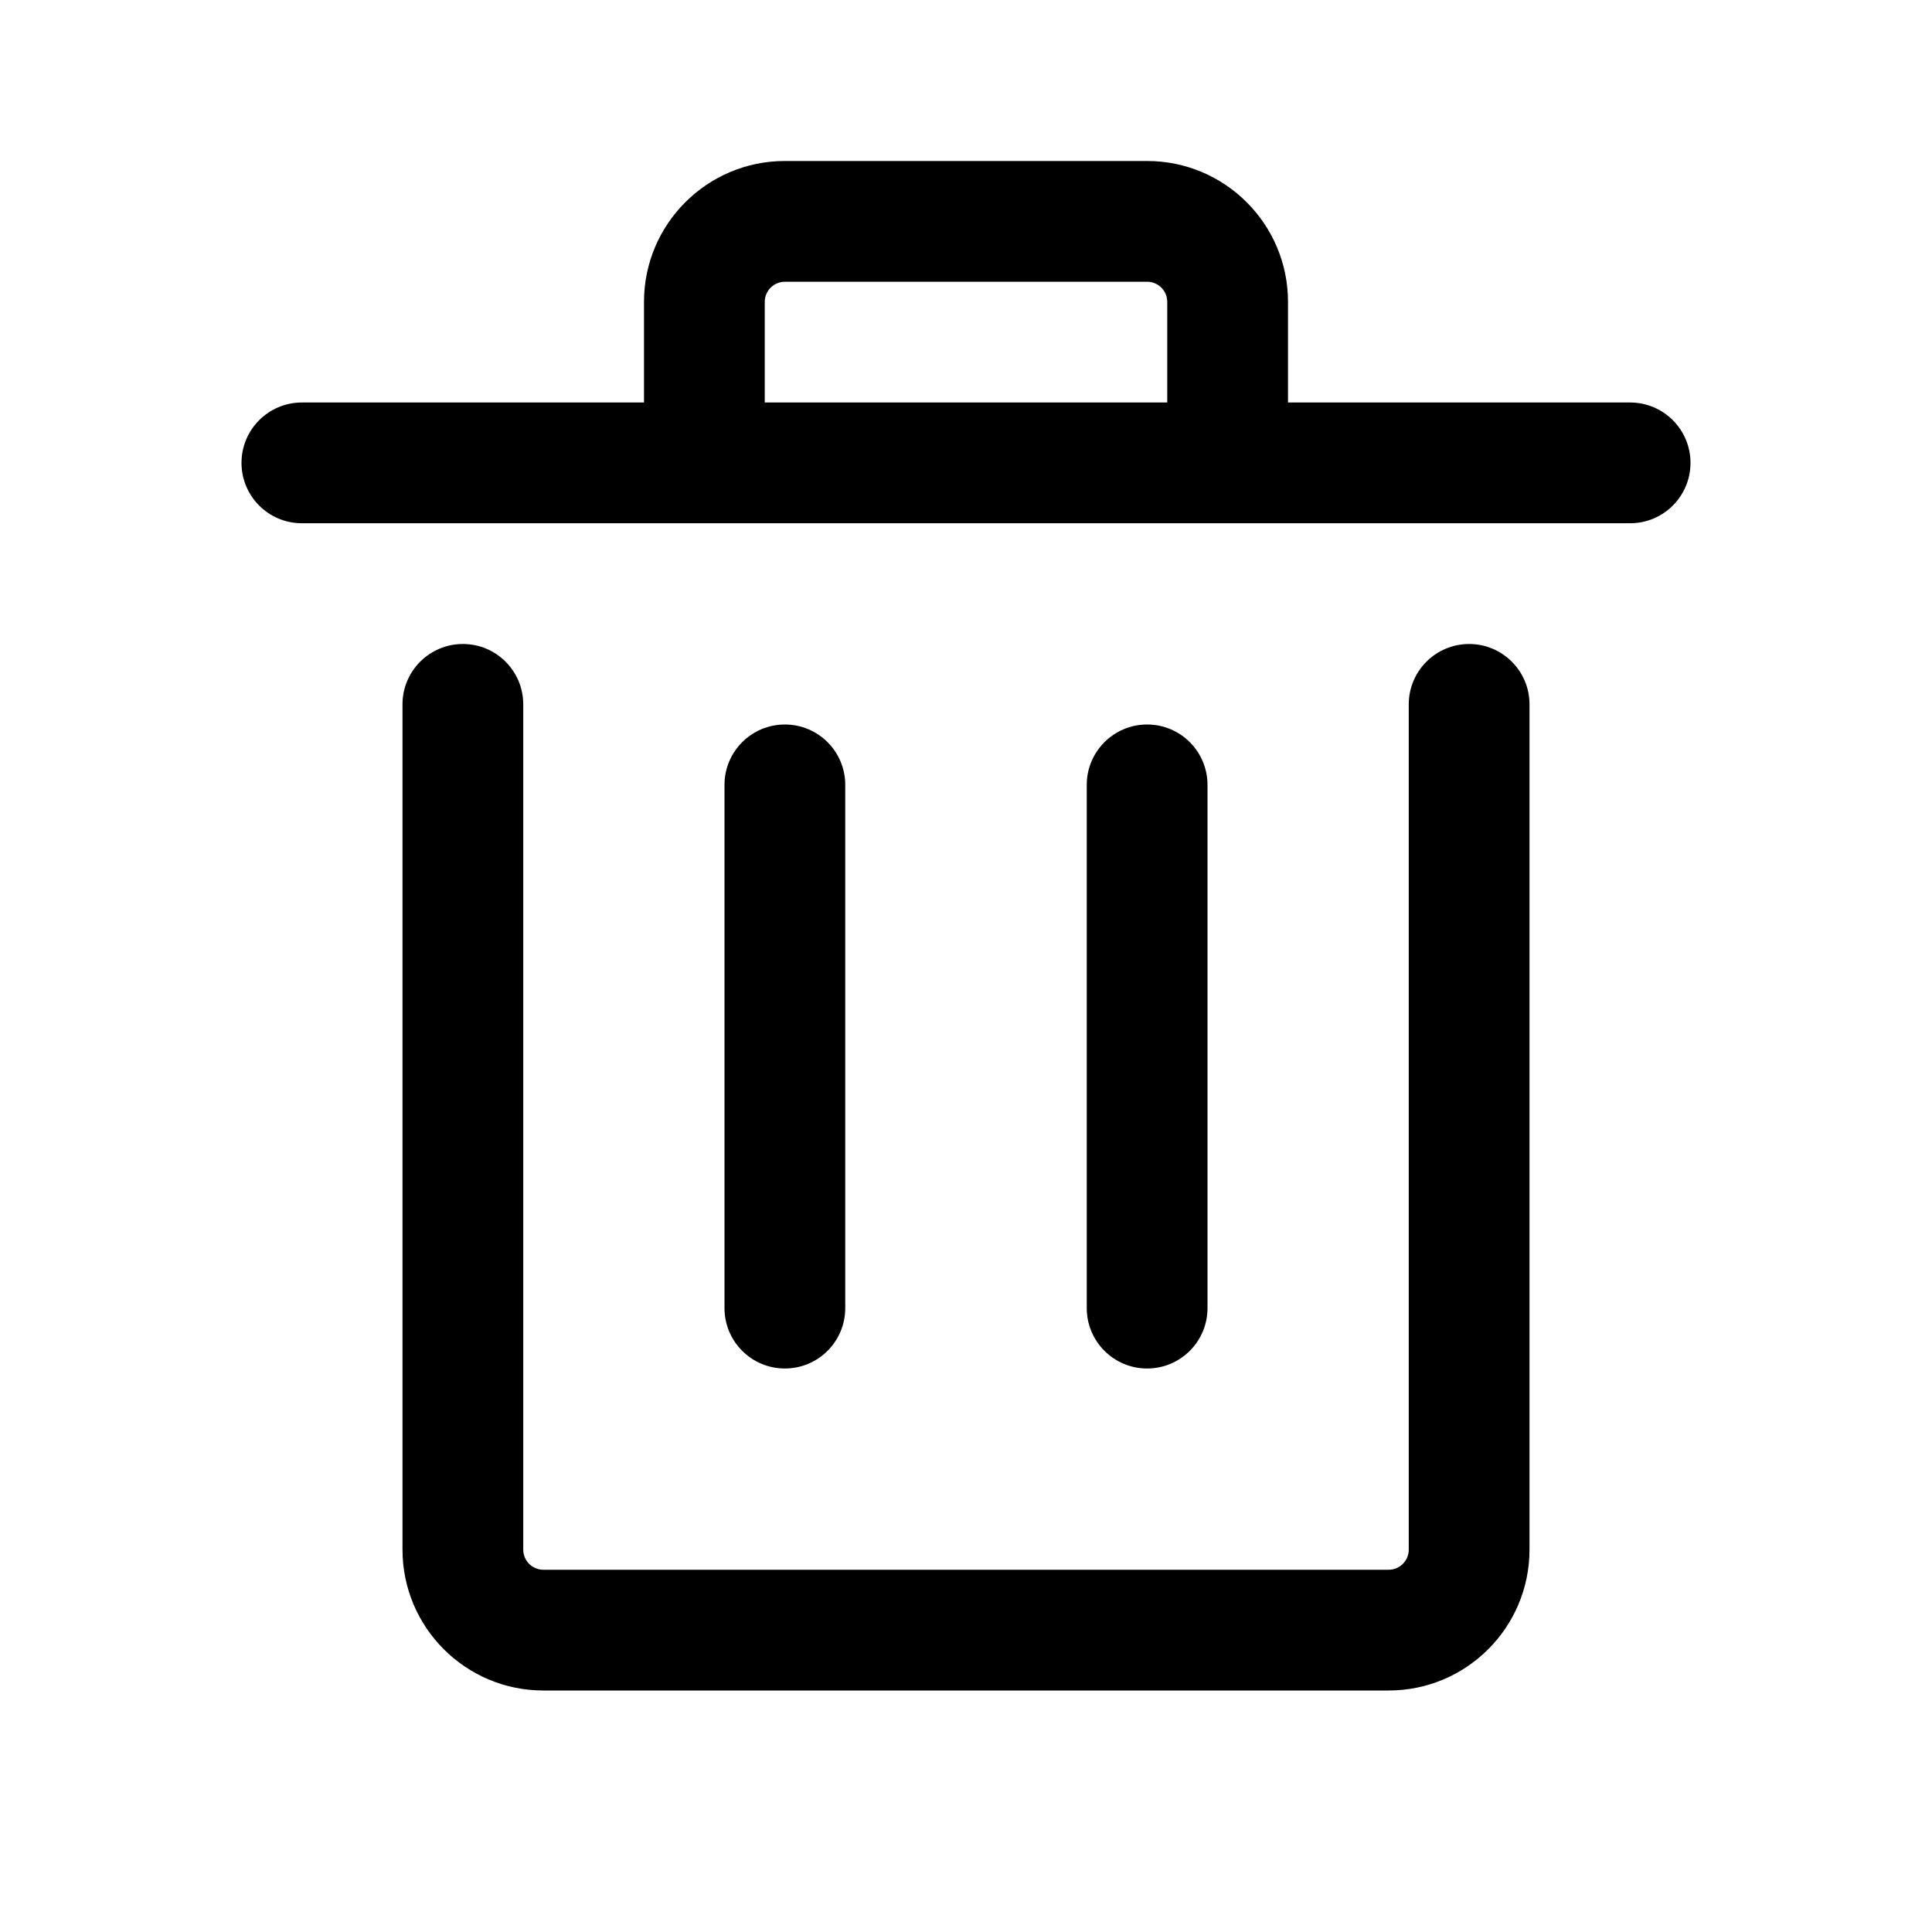
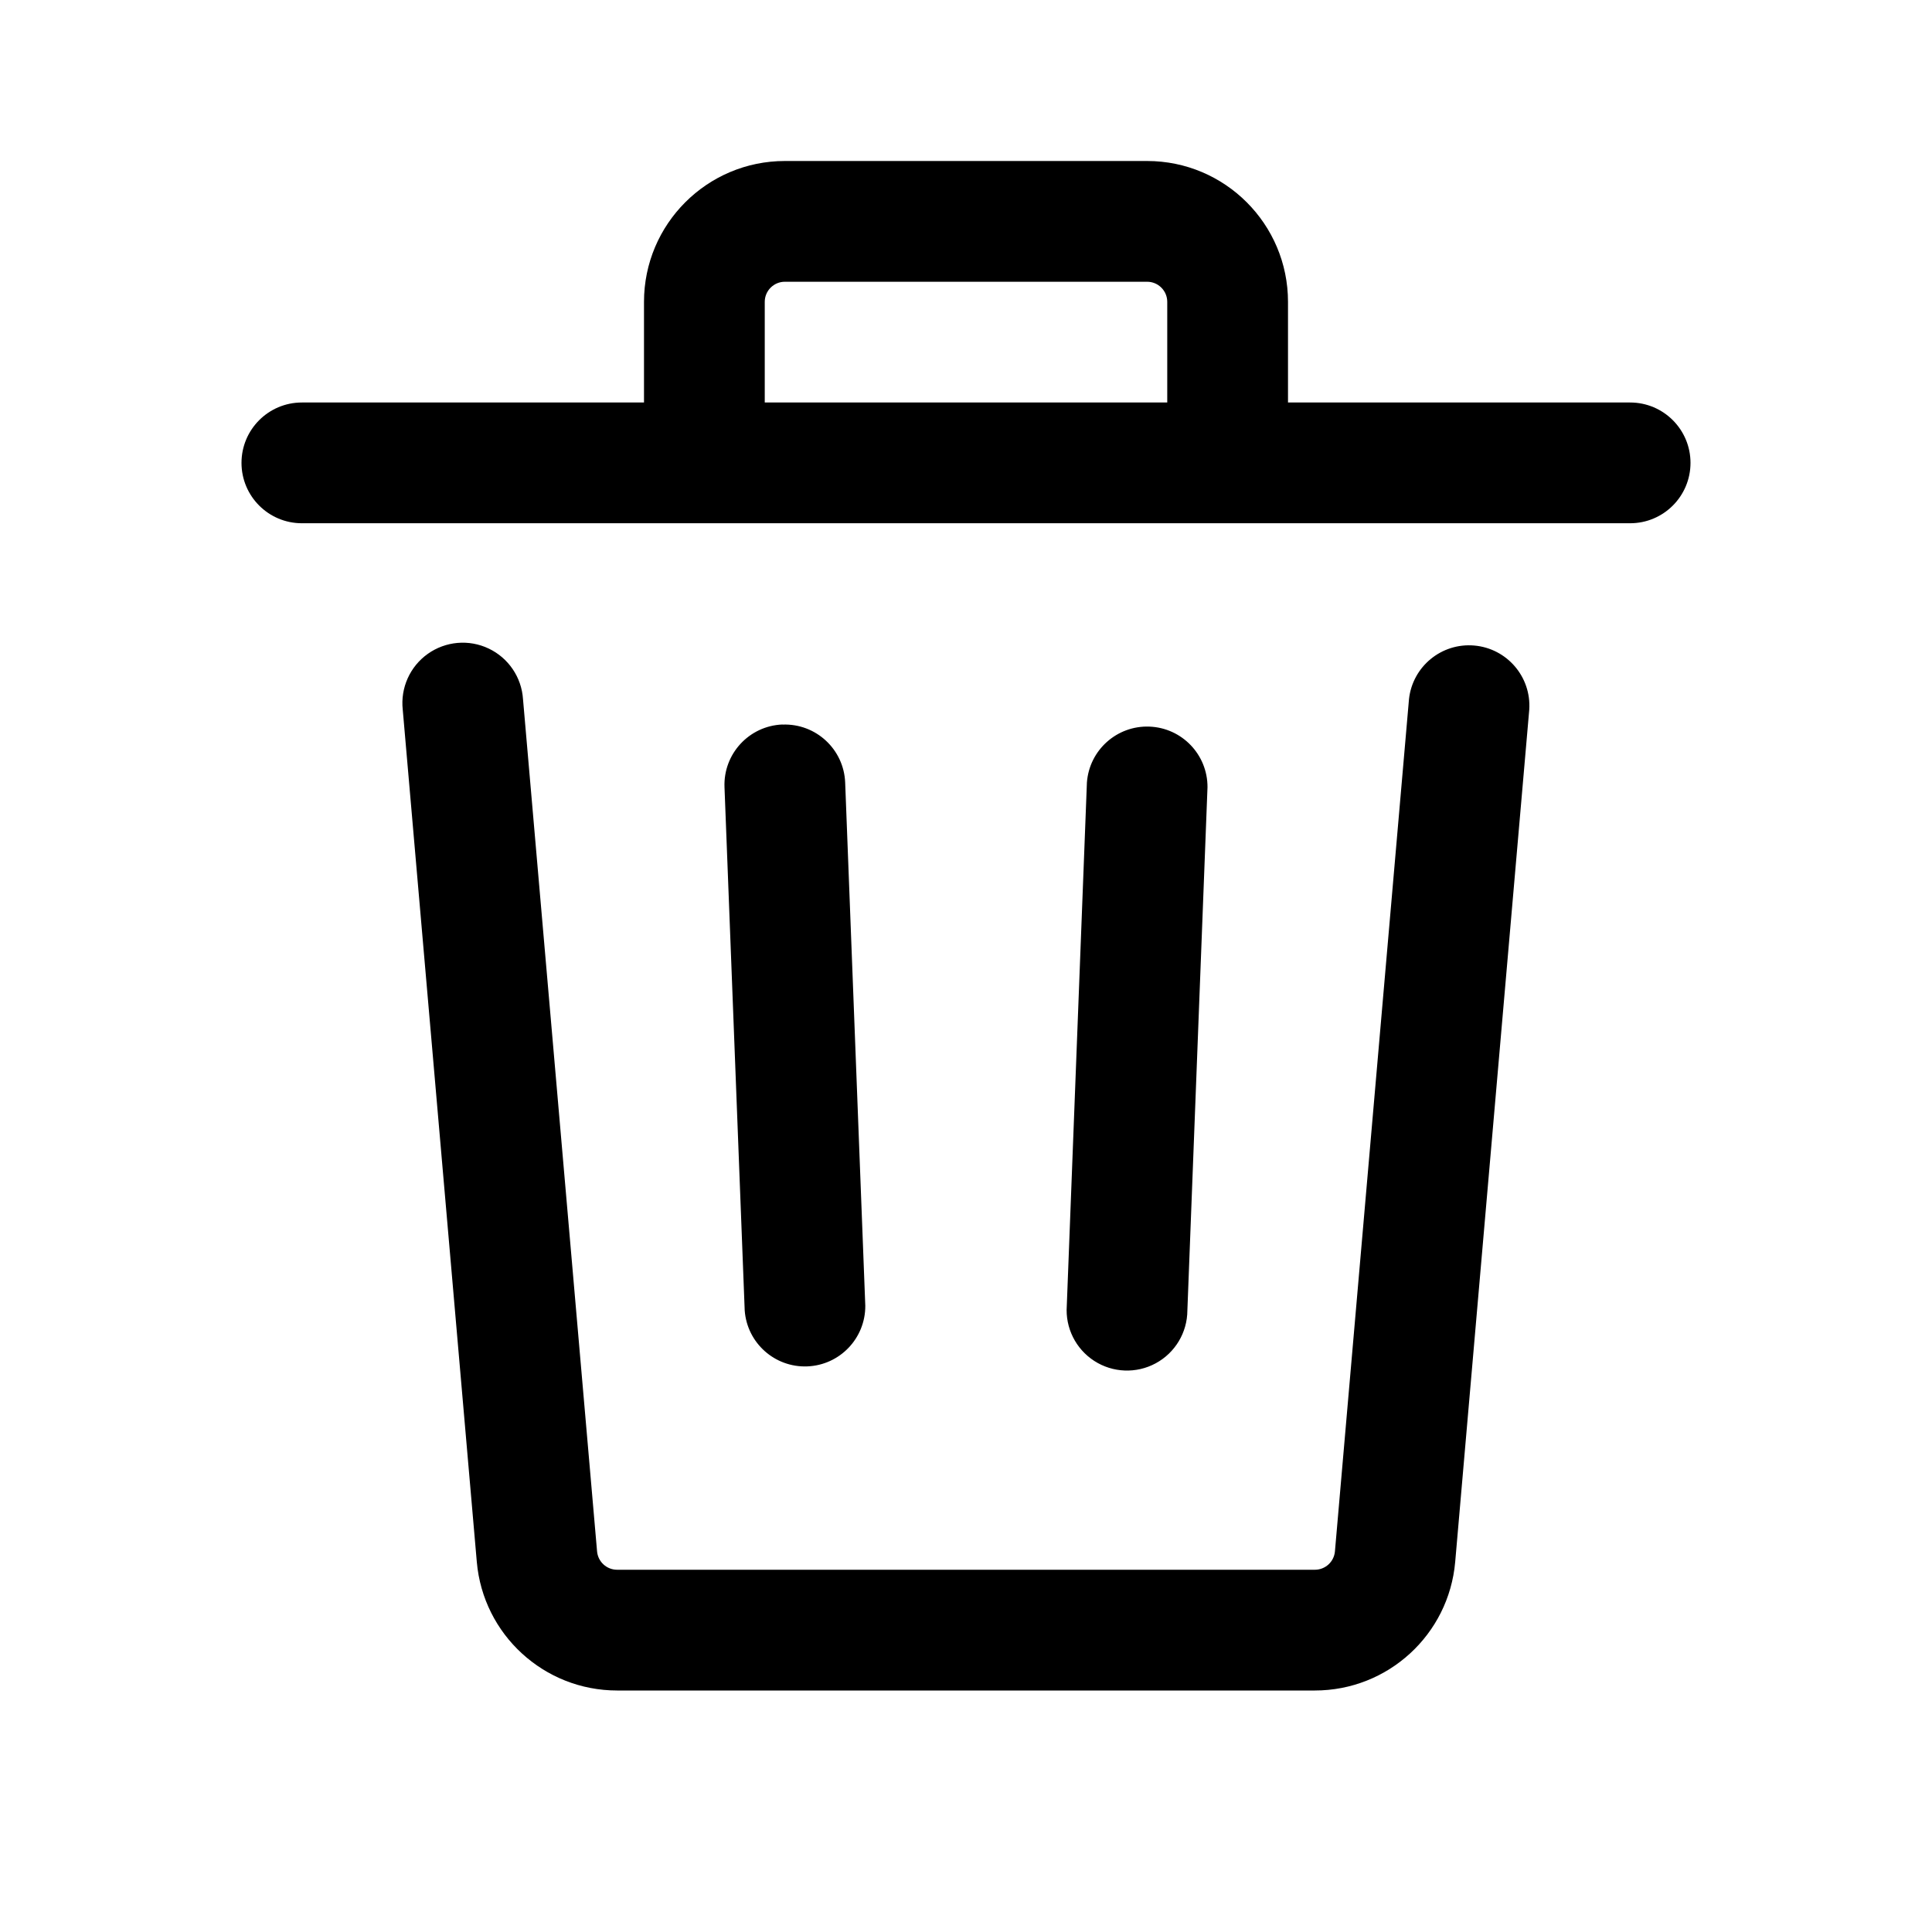
<svg xmlns="http://www.w3.org/2000/svg" width="24" height="24" viewBox="0 0 24 24">
-   <path fill-rule="evenodd" clip-rule="evenodd" d="M9.5 3.75a.25.25 0 01.25-.25h4.5a.25.25 0 01.25.25V5h-5V3.75zm6.5 0V5h4.25a.75.75 0 010 1.5H3.75a.75.75 0 010-1.5H8V3.75C8 2.784 8.784 2 9.75 2h4.5c.966 0 1.75.784 1.75 1.75zm-9.5 5a.75.75 0 00-1.5 0v10.5c0 .966.784 1.75 1.75 1.75h10.5A1.75 1.75 0 0019 19.25V8.75a.75.75 0 00-1.5 0v10.5a.25.25 0 01-.25.25H6.75a.25.25 0 01-.25-.25V8.75zM9.75 9a.75.75 0 01.75.75v6.5a.75.75 0 01-1.5 0v-6.5A.75.75 0 019.75 9zm5.25.75a.75.75 0 00-1.5 0v6.5a.75.75 0 001.5 0v-6.5z" />
+   <path fill-rule="evenodd" clip-rule="evenodd" d="M9.5 3.75a.25.25 0 01.25-.25h4.5a.25.25 0 01.25.25V5h-5V3.75zm6.5 0V5h4.25a.75.75 0 010 1.5H3.75a.75.75 0 010-1.5H8V3.75C8 2.784 8.784 2 9.75 2h4.5c.966 0 1.75.784 1.75 1.75zM6.497 8.685a.75.75 0 10-1.494.13l.92 10.587A1.75 1.75 0 007.667 21h8.666a1.75 1.75 0 001.744-1.598l.92-10.587a.75.75 0 00-1.494-.13l-.92 10.587a.25.25 0 01-.25.228H7.667a.25.25 0 01-.25-.228l-.92-10.587zm3.224.316a.75.75 0 01.778.72l.25 6.5a.75.75 0 01-1.498.058L9 9.779A.75.75 0 019.72 9zM15 9.779a.75.75 0 00-1.498-.058l-.25 6.5a.75.75 0 101.498.058l.25-6.5z" />
</svg>
